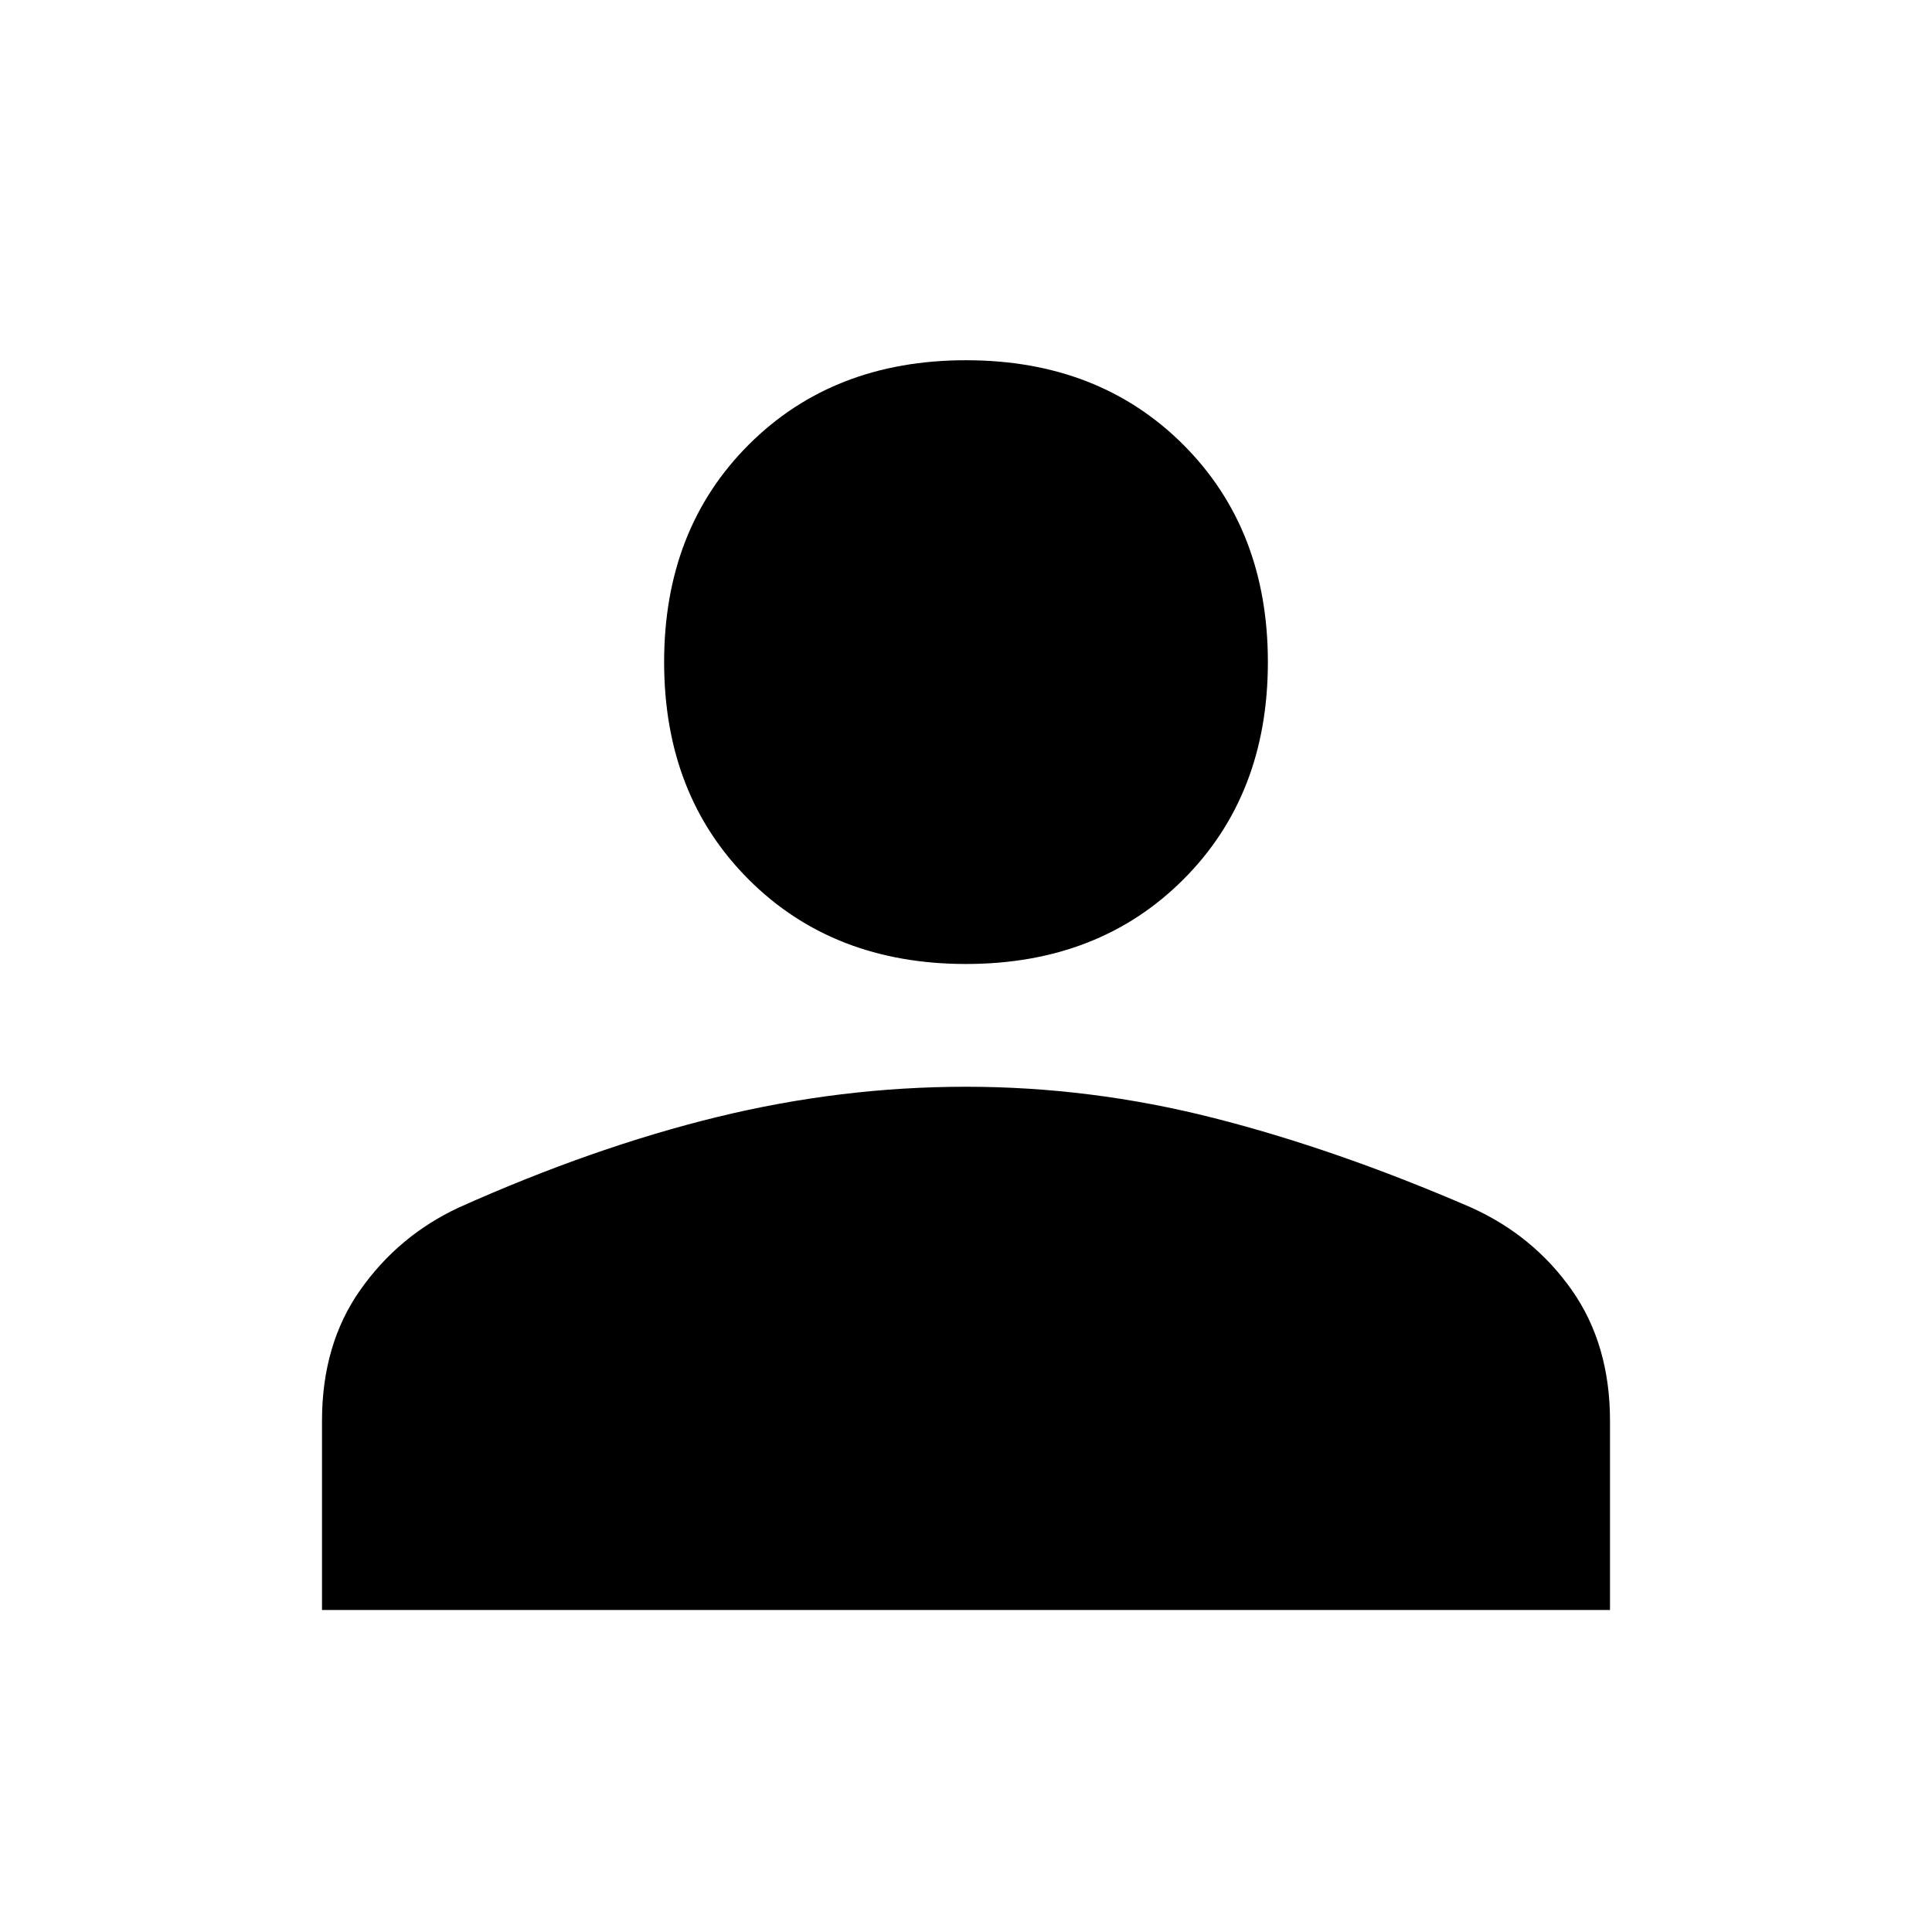
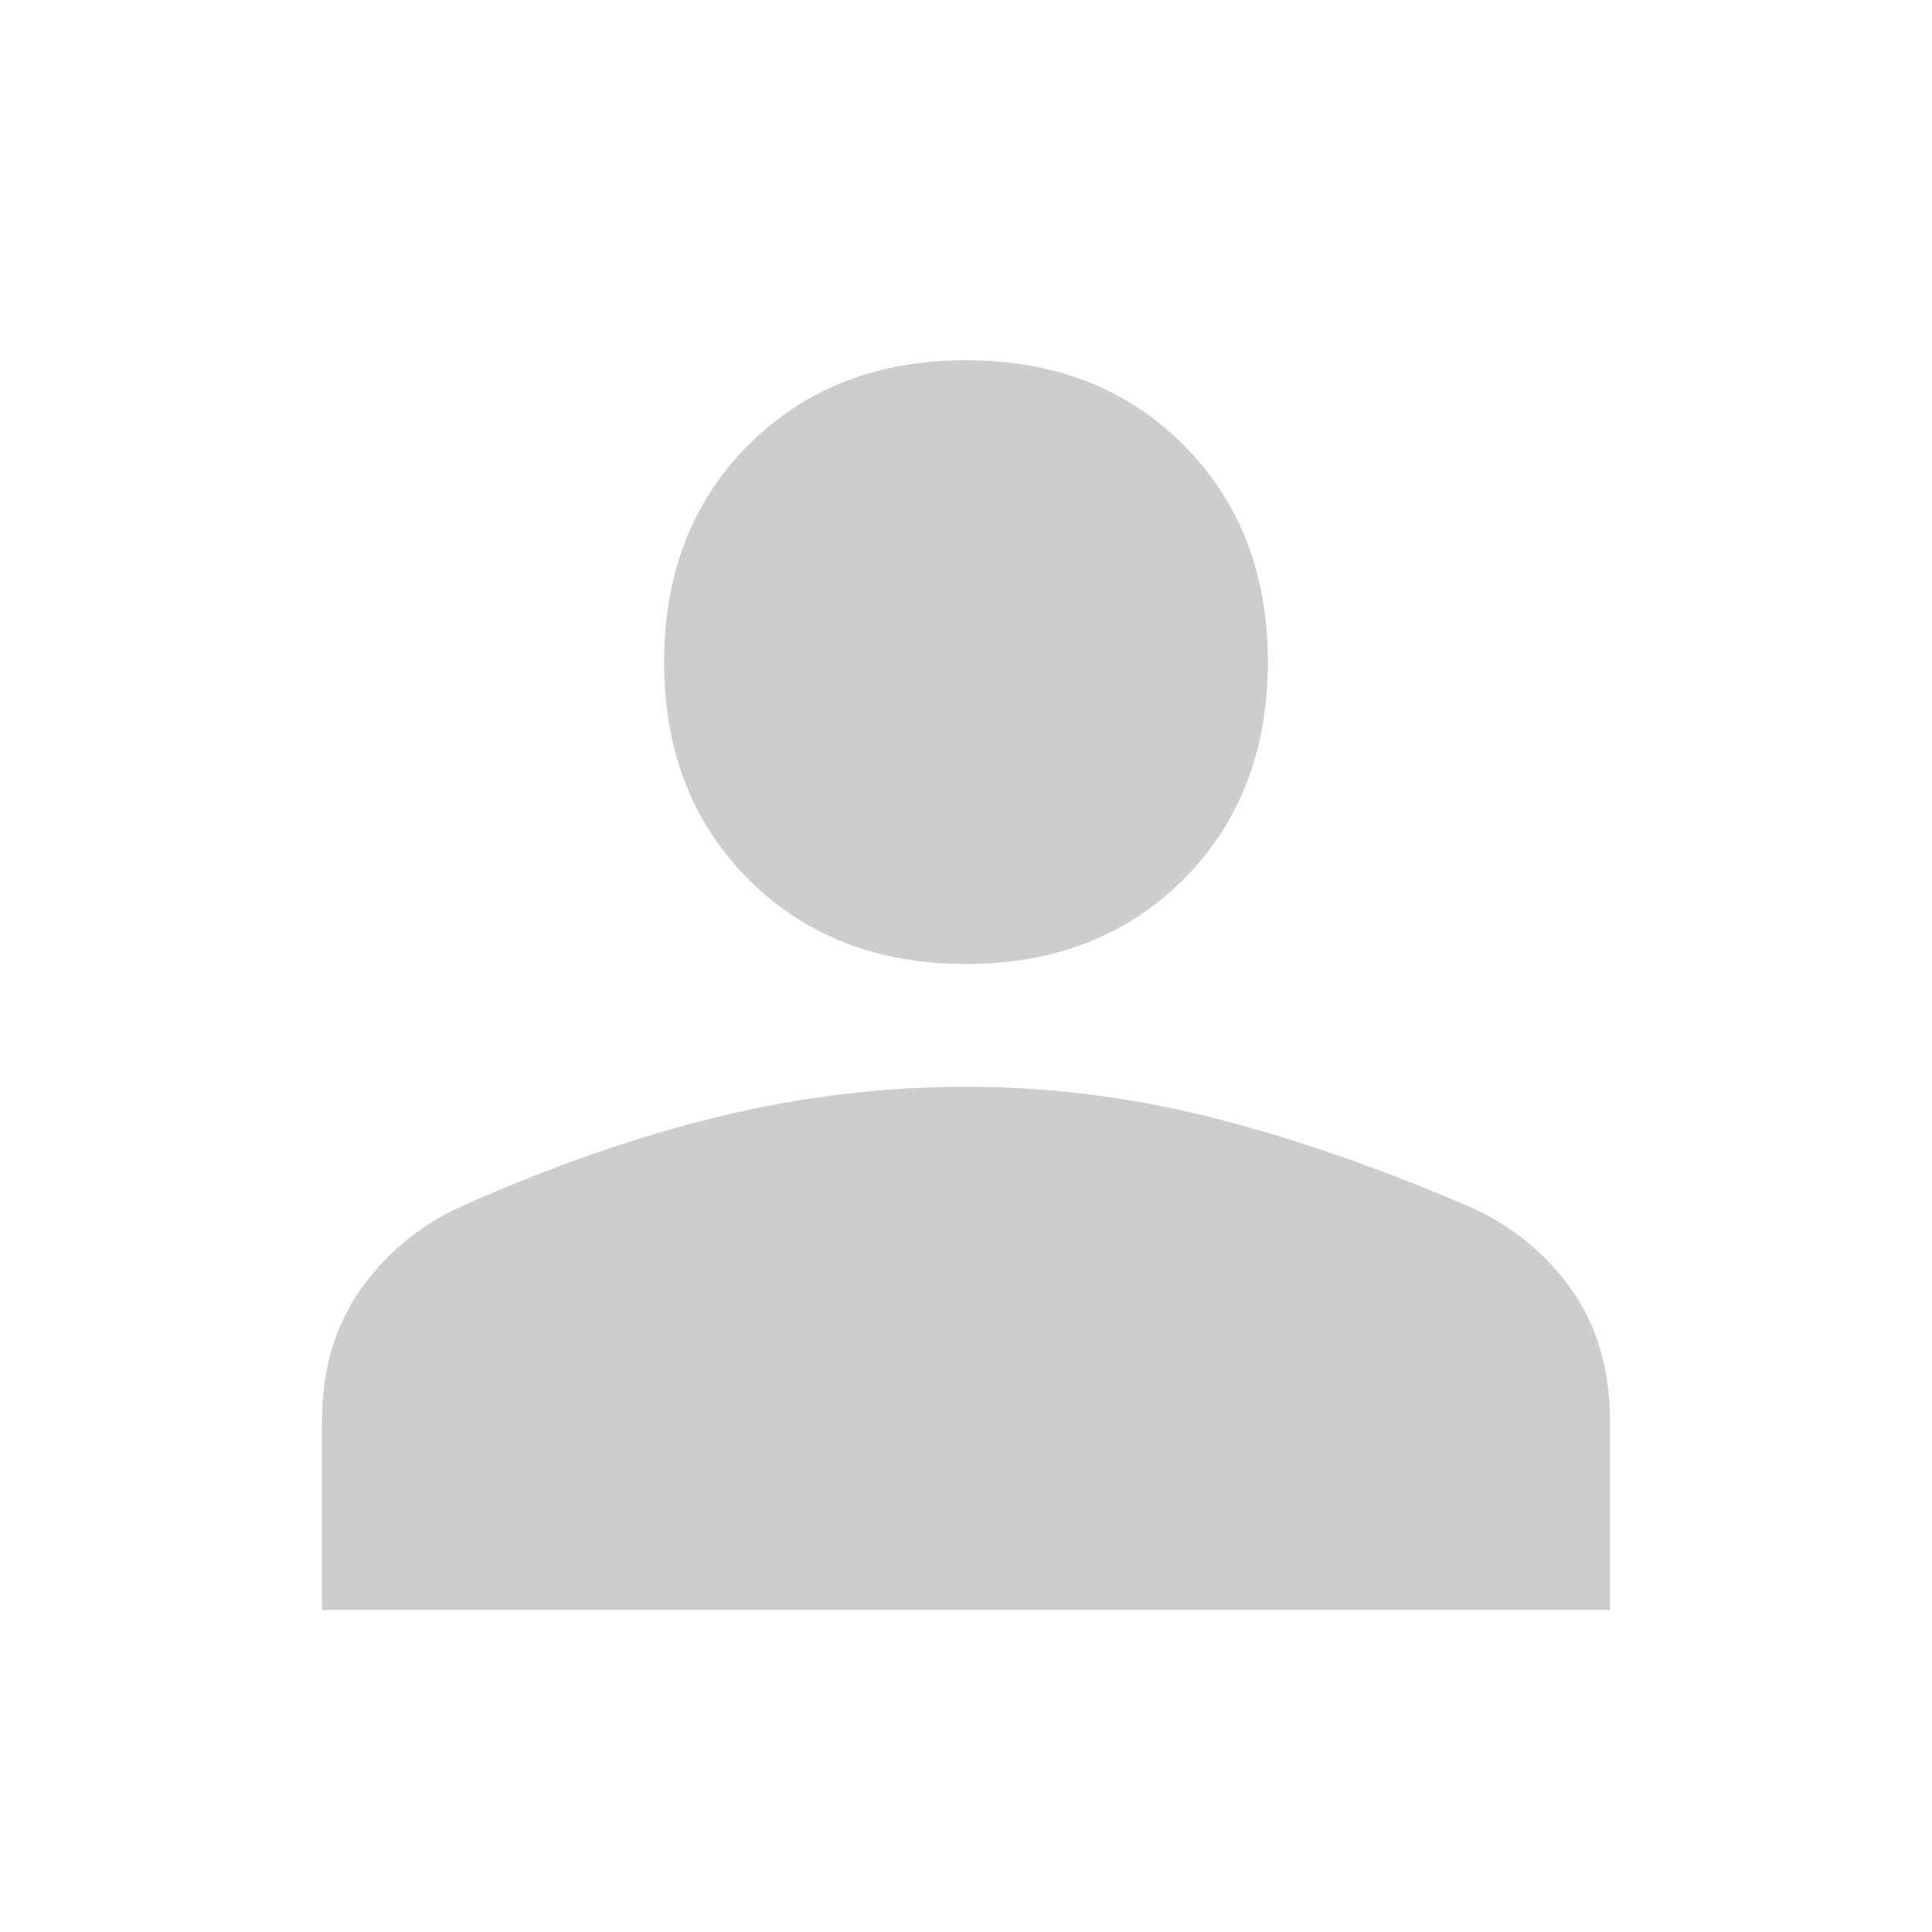
- <svg xmlns="http://www.w3.org/2000/svg" height="48" width="48">
-   <path d="M24 23.95q-3.3 0-5.4-2.1-2.1-2.1-2.1-5.4 0-3.3 2.1-5.4 2.1-2.1 5.4-2.1 3.3 0 5.4 2.1 2.1 2.1 2.1 5.4 0 3.3-2.1 5.4-2.1 2.1-5.4 2.1ZM8 40v-4.7q0-1.9.95-3.25T11.4 30q3.35-1.5 6.425-2.25Q20.9 27 24 27q3.1 0 6.15.775 3.05.775 6.4 2.225 1.55.7 2.5 2.05.95 1.35.95 3.25V40Z" />
+ <svg xmlns="http://www.w3.org/2000/svg" width="48" height="48" viewBox="0 0 48 48" fill="none">
+   <path d="M24 23.95C21.8 23.95 20 23.25 18.6 21.85C17.2 20.45 16.5 18.65 16.5 16.45C16.5 14.25 17.2 12.45 18.6 11.05C20 9.65 21.8 8.95 24 8.95C26.2 8.95 28 9.65 29.4 11.05C30.8 12.45 31.5 14.25 31.5 16.45C31.5 18.65 30.8 20.45 29.4 21.85C28 23.25 26.2 23.95 24 23.95ZM8 40V35.3C8 34.033 8.317 32.95 8.95 32.05C9.583 31.15 10.4 30.467 11.4 30C13.633 29 15.775 28.25 17.825 27.75C19.875 27.25 21.933 27 24 27C26.067 27 28.117 27.258 30.15 27.775C32.183 28.292 34.317 29.033 36.55 30C37.583 30.467 38.417 31.15 39.05 32.05C39.683 32.95 40 34.033 40 35.3V40H8Z" fill="#CDCDCD" />
</svg>
